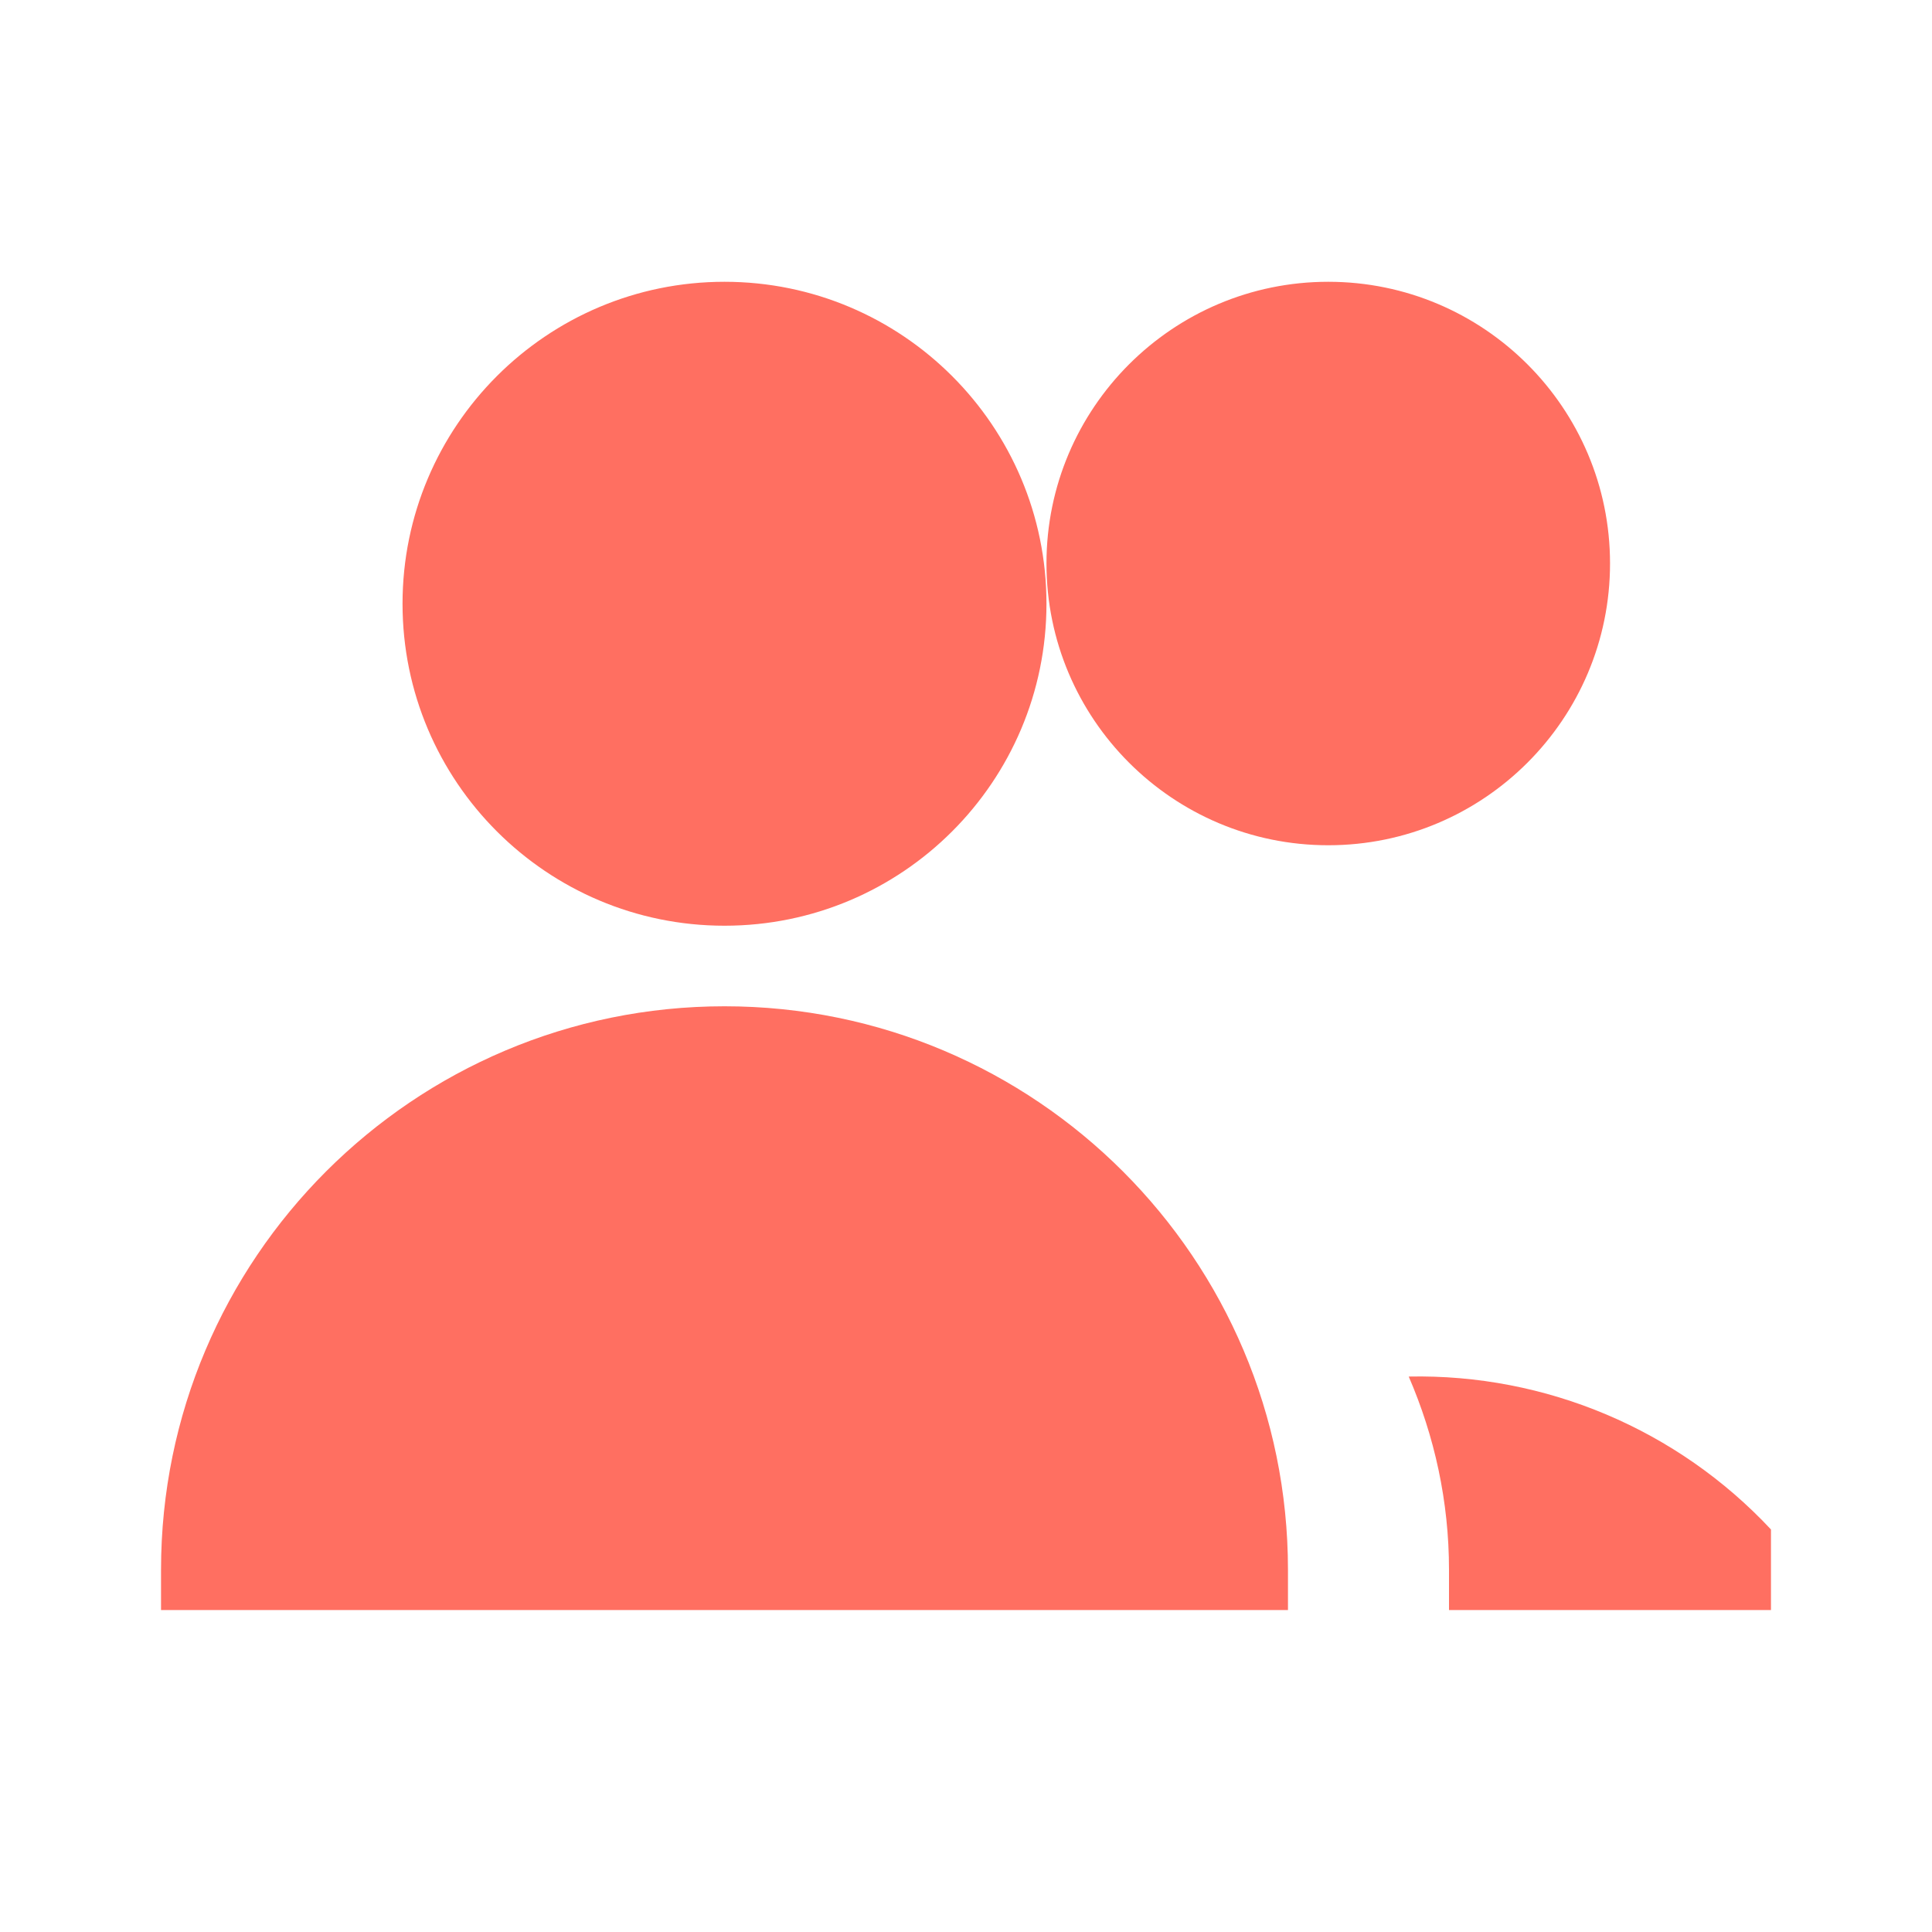
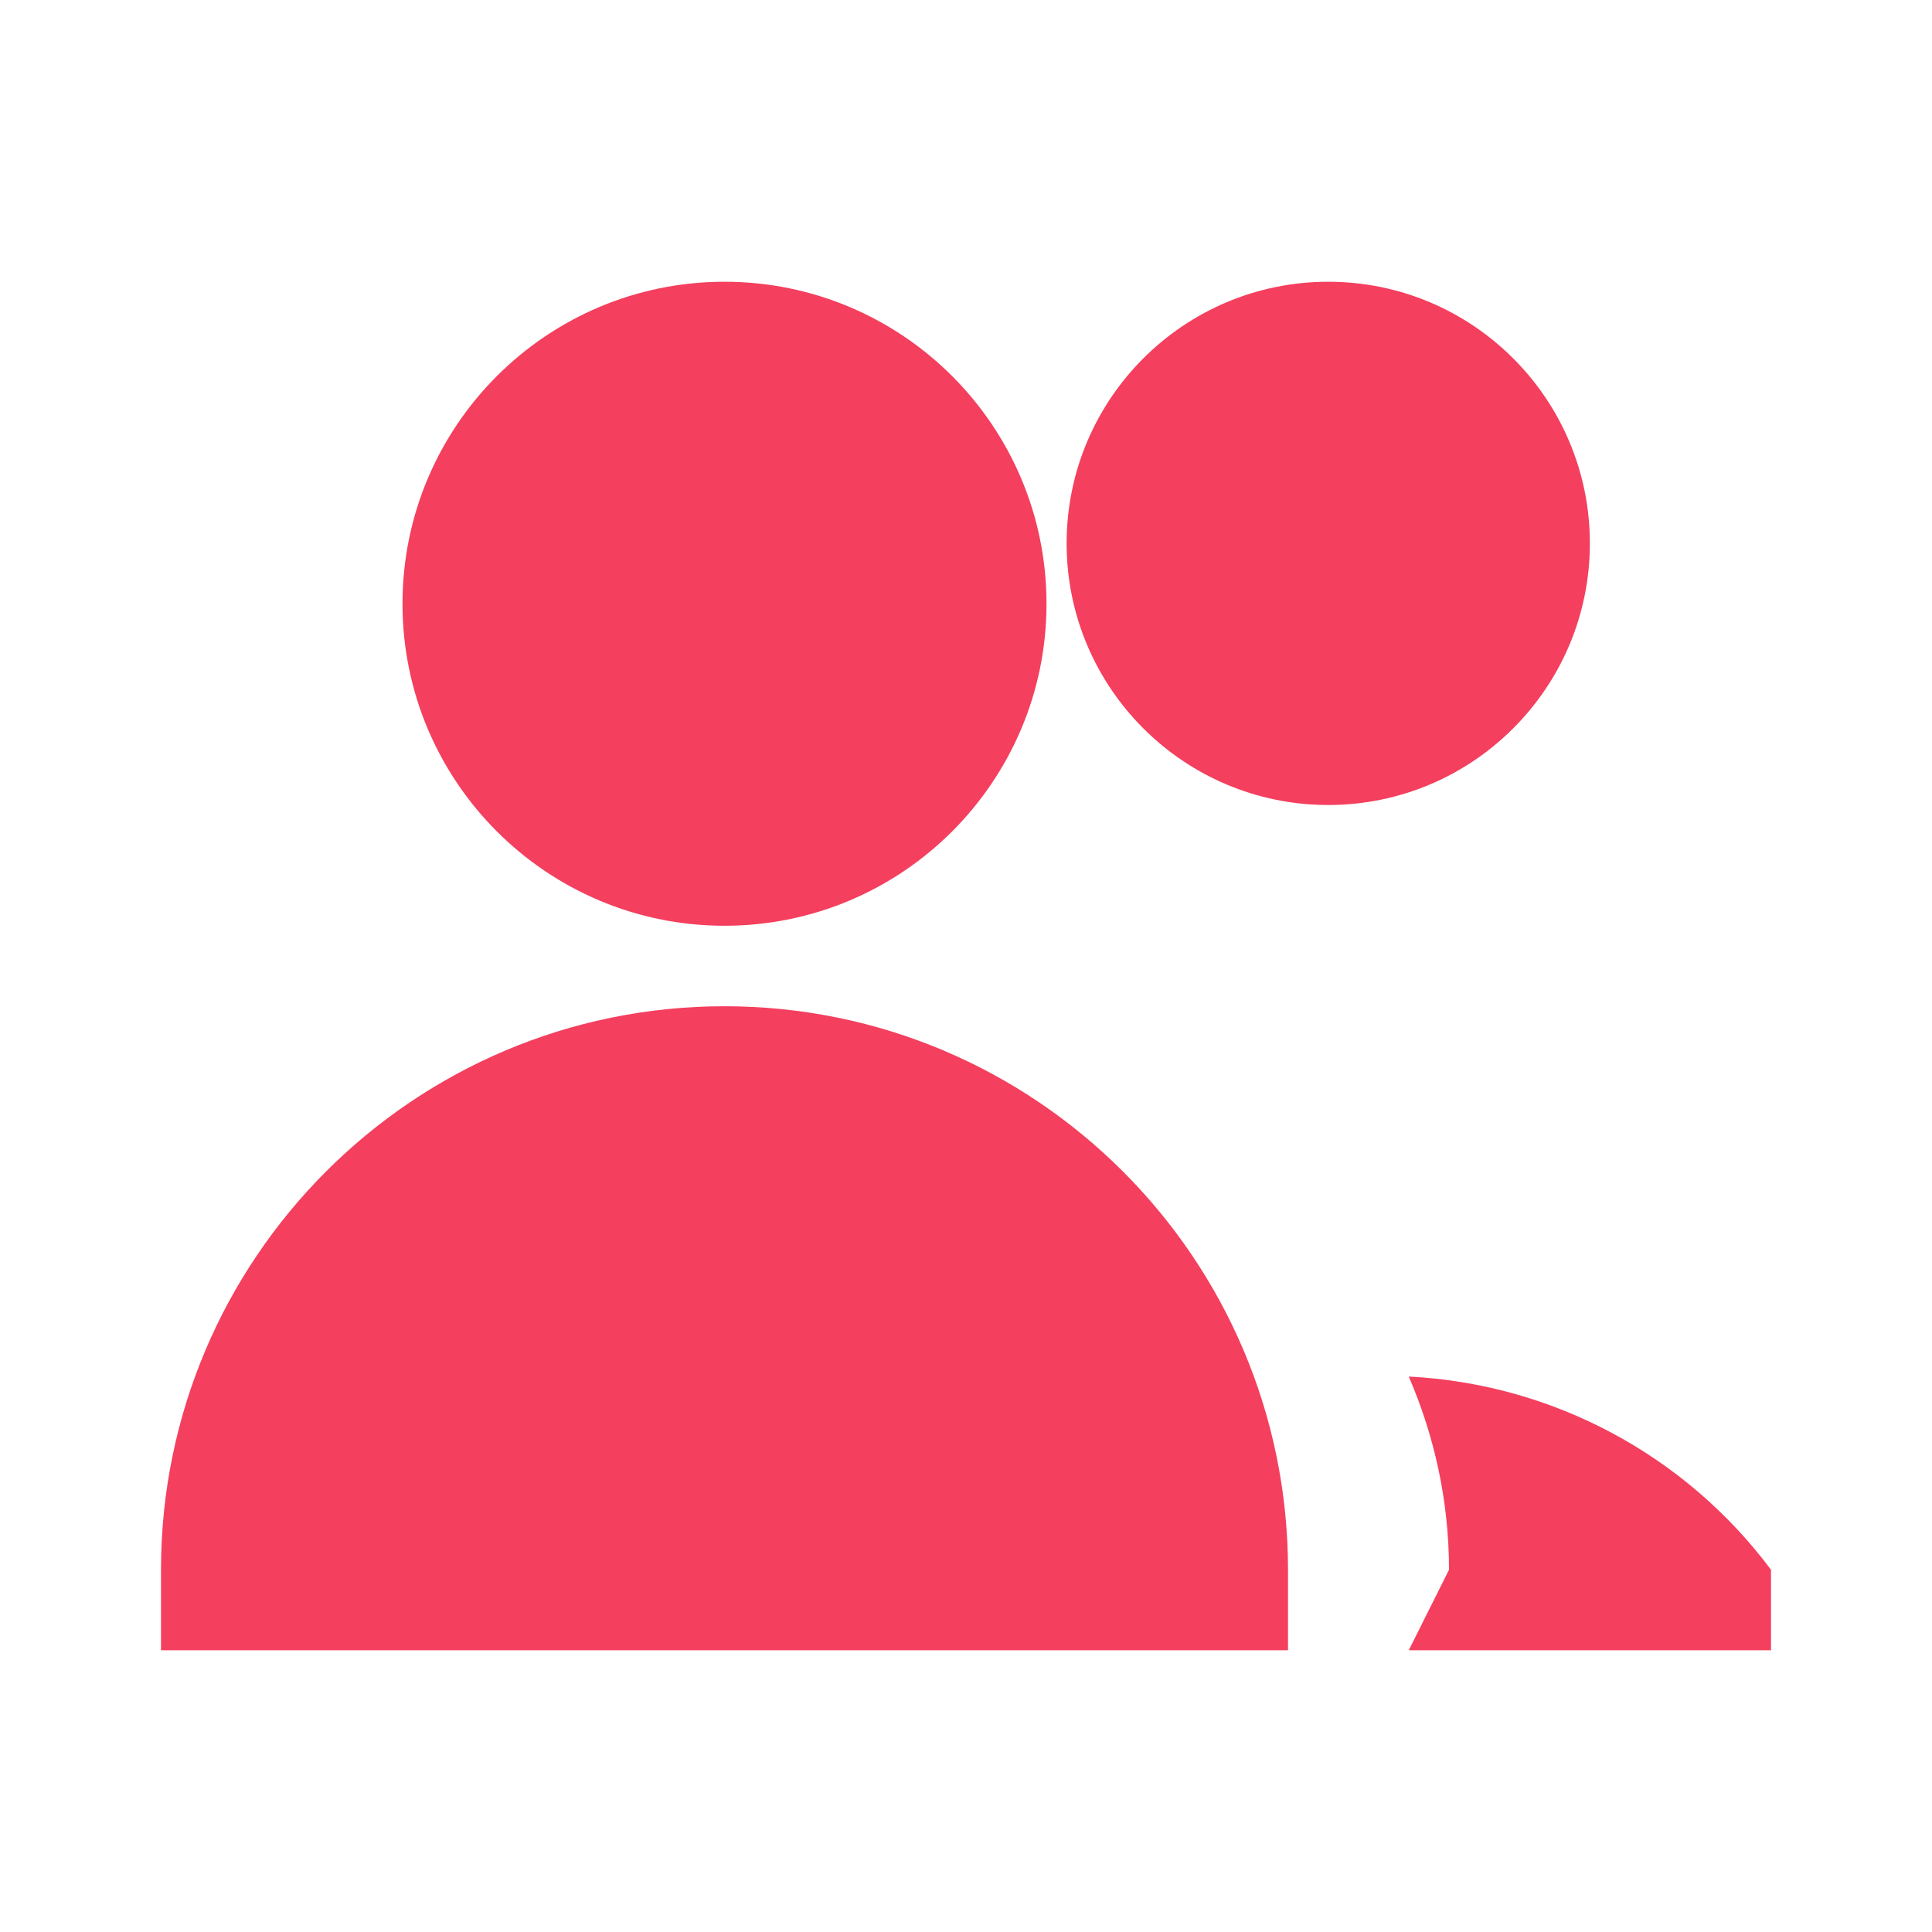
- <svg xmlns="http://www.w3.org/2000/svg" preserveAspectRatio="none" overflow="visible" style="display: block;" width="20" height="20" viewBox="0 0 20 20" fill="none">
+ <svg xmlns="http://www.w3.org/2000/svg" preserveAspectRatio="xMidYMid meet" width="24" height="24" viewBox="0 0 24 24" fill="none">
  <g id="SVG">
-     <path id="Vector" d="M7.5 9.583C9.34 9.583 10.833 8.09 10.833 6.25C10.833 4.41 9.34 2.917 7.5 2.917C5.66 2.917 4.167 4.41 4.167 6.25C4.167 8.09 5.66 9.583 7.5 9.583V9.583M1.667 16.25C1.667 13.03 4.28 10.417 7.5 10.417C10.72 10.417 13.333 13.03 13.333 16.25V16.667H1.667V16.25V16.25M13.75 8.75C15.36 8.75 16.667 7.443 16.667 5.833C16.667 4.224 15.36 2.917 13.75 2.917C12.14 2.917 10.833 4.224 10.833 5.833C10.833 7.443 12.14 8.75 13.75 8.75V8.75M15 16.25C15 15.542 14.85 14.867 14.583 14.25C16.002 14.221 17.365 14.797 18.333 15.833V16.667H15V16.25" fill="#FF6F61" />
+     <path id="Vector" d="M9 11.5C11.208 11.5 13 9.708 13 7.5C13 5.292 11.208 3.5 9 3.5C6.792 3.5 5 5.292 5 7.5C5 9.708 6.792 11.5 9 11.5V11.5M2 19.5C2 15.637 5.137 12.5 9 12.5C12.863 12.5 16 15.637 16 19.5V20.5H2V19.5V19.5M16.5 10C18.294 10 19.75 8.544 19.75 6.75C19.75 4.956 18.294 3.5 16.5 3.5C14.706 3.5 13.25 4.956 13.25 6.75C13.25 8.544 14.706 10 16.5 10V10M18 19.5C18 18.65 17.82 17.84 17.5 17.1C19.283 17.19 20.932 18.07 22 19.5V20.5H17.5L18 19.5" fill="#F43F5E" />
  </g>
</svg>
